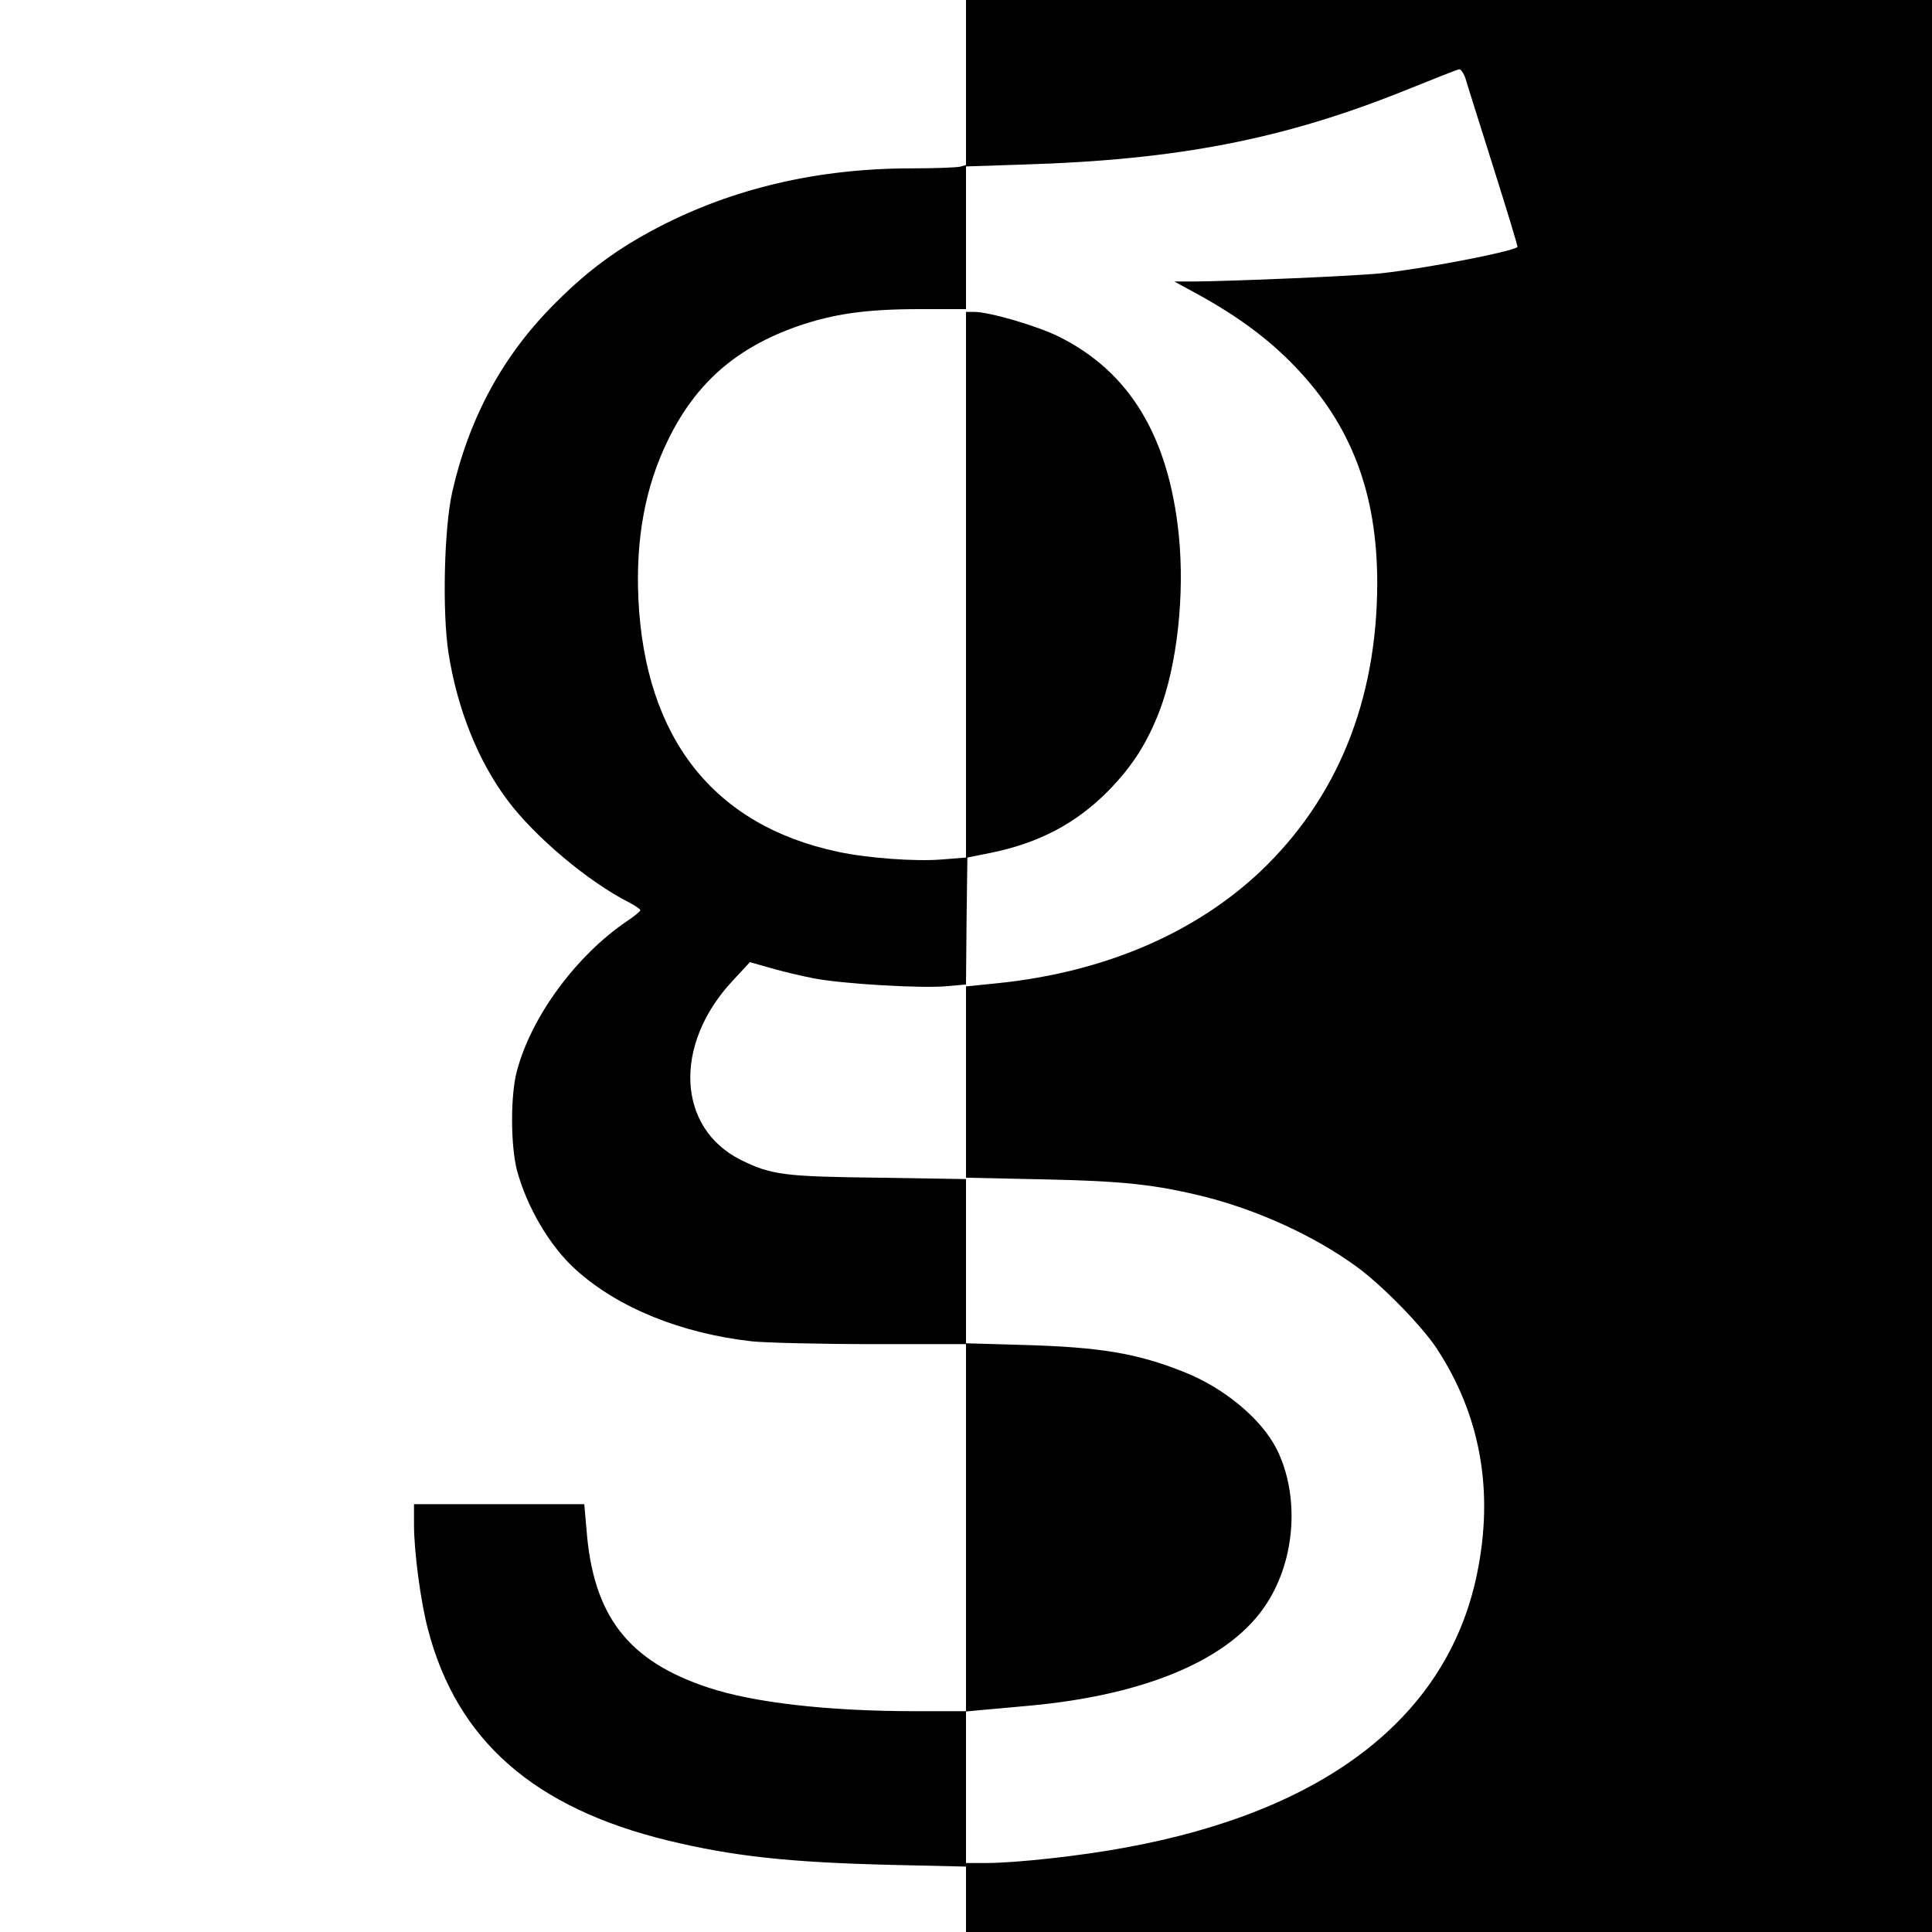
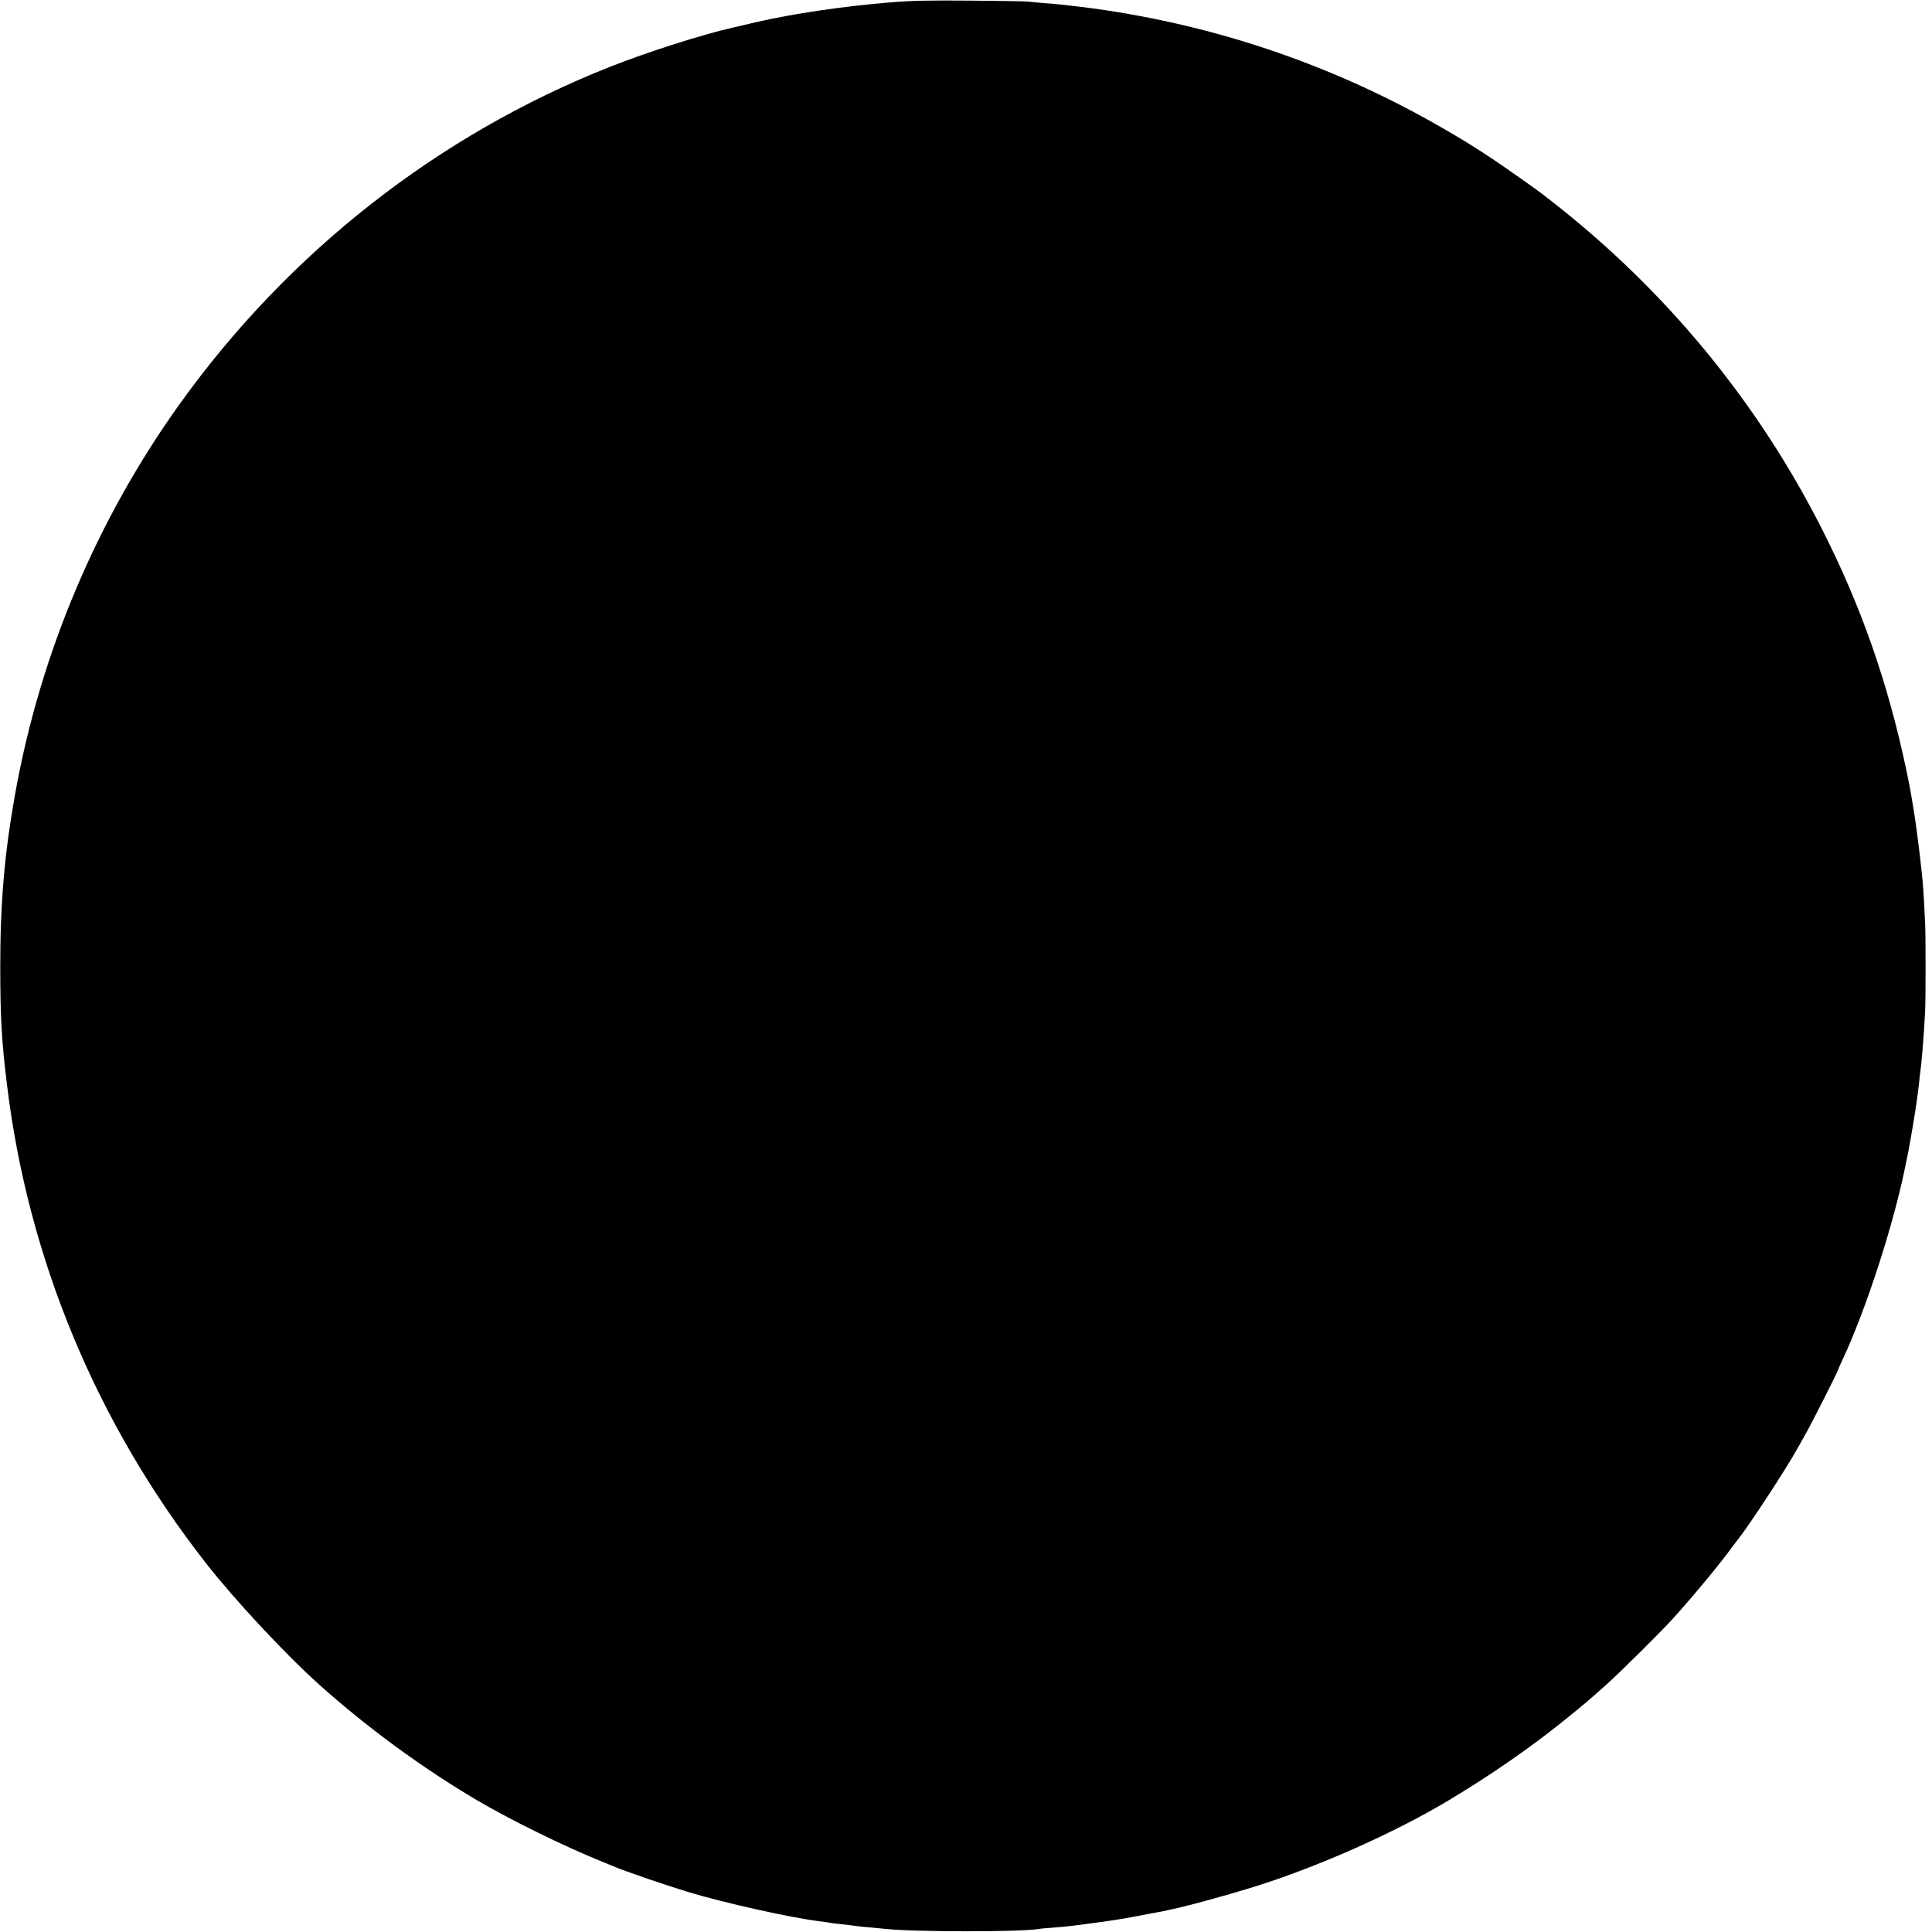
- <svg xmlns="http://www.w3.org/2000/svg" version="1.0" width="700pt" height="700pt" viewBox="0 0 700 700" preserveAspectRatio="xMidYMid meet">
-   <g transform="translate(0,700) scale(0.1,-0.1)" fill="#000000" stroke="none">
-     <path d="M3500 6701 l0 -299 -22 -6 c-13 -3 -91 -6 -175 -6 -339 0 -647 -72 -921 -215 -143 -75 -250 -153 -367 -270 -192 -190 -315 -417 -377 -690 -29 -132 -36 -432 -13 -581 32 -204 108 -393 215 -535 98 -131 292 -294 438 -368 23 -12 42 -25 42 -29 0 -4 -22 -22 -49 -40 -183 -124 -346 -345 -398 -542 -24 -87 -23 -271 0 -360 36 -134 120 -277 214 -361 152 -137 380 -230 638 -259 50 -5 244 -10 433 -10 l342 0 0 -665 0 -665 -183 0 c-317 0 -588 31 -752 86 -290 96 -416 260 -440 572 l-8 92 -308 0 -309 0 0 -74 c0 -98 24 -280 51 -381 105 -401 384 -646 871 -764 237 -57 436 -79 816 -88 l262 -6 0 -119 0 -118 1750 0 1750 0 0 3500 0 3500 -1750 0 -1750 0 0 -299z m1809 17 c5 -18 51 -163 101 -322 50 -158 90 -289 88 -291 -23 -18 -330 -77 -492 -95 -93 -10 -540 -29 -686 -30 l-65 0 97 -53 c138 -77 247 -158 339 -254 206 -214 299 -461 299 -787 -1 -425 -145 -779 -424 -1044 -238 -224 -565 -364 -948 -404 l-118 -12 0 -346 0 -347 278 -6 c293 -6 409 -19 587 -63 193 -49 395 -141 547 -251 93 -67 237 -214 293 -298 159 -242 209 -518 146 -820 -107 -514 -546 -856 -1273 -989 -160 -30 -397 -56 -503 -56 l-75 0 0 274 0 275 53 5 c28 2 108 10 177 16 426 39 732 170 860 371 105 162 119 393 35 560 -56 109 -189 220 -335 278 -171 68 -302 90 -582 98 l-208 6 0 298 0 297 -317 5 c-343 4 -388 10 -498 64 -232 115 -247 417 -31 649 l63 68 74 -21 c41 -12 112 -29 159 -38 105 -20 391 -37 482 -28 l68 6 2 230 3 230 85 17 c175 36 308 106 425 224 87 89 139 170 185 287 65 169 93 423 71 641 -37 358 -179 592 -436 719 -79 39 -251 89 -306 89 l-29 0 0 -989 0 -988 -87 -7 c-98 -8 -272 5 -378 28 -450 96 -698 412 -722 916 -10 220 25 407 107 575 100 206 247 335 470 413 130 45 249 62 442 62 l168 0 0 258 0 259 213 7 c558 17 943 93 1382 270 99 40 185 74 192 75 6 0 16 -14 22 -31z" />
+ <svg xmlns="http://www.w3.org/2000/svg" version="1.0" width="1544pt" height="1544pt" viewBox="0 0 1544 1544" preserveAspectRatio="xMidYMid meet">
+   <g transform="translate(0,1544) scale(0.1,-0.1)" fill="#000000" stroke="none">
+     <path d="M7105 15420 c-367 -30 -764 -89 -1053 -155 -59 -14 -147 -34 -197 -46 -246 -56 -679 -194 -980 -313 -1371 -542 -2568 -1480 -3437 -2692 -664 -926 -1117 -1998 -1318 -3124 -85 -477 -118 -864 -118 -1375 1 -417 10 -585 54 -945 169 -1390 714 -2701 1588 -3820 229 -293 634 -728 906 -972 385 -345 824 -666 1260 -924 271 -159 689 -365 995 -489 50 -20 99 -40 110 -45 71 -31 409 -147 580 -199 290 -88 828 -208 1060 -236 27 -3 58 -7 69 -10 20 -4 44 -7 164 -20 26 -3 61 -8 77 -10 17 -2 64 -7 105 -10 41 -4 89 -8 105 -10 221 -25 1075 -26 1225 -1 14 3 61 7 105 10 122 9 178 16 430 51 96 13 213 33 345 60 14 2 39 7 55 10 17 3 41 7 55 10 14 3 36 8 50 11 143 29 446 112 685 186 506 158 1116 429 1547 687 348 208 676 436 963 670 141 115 149 121 305 260 109 98 434 420 530 526 151 166 387 451 465 561 11 15 36 48 56 73 98 126 386 566 476 729 14 26 46 83 71 127 45 79 252 489 252 499 0 3 17 42 39 88 187 402 407 1082 500 1548 12 58 24 116 26 130 12 59 54 310 60 359 4 30 8 61 10 70 1 9 6 45 10 81 3 36 8 76 10 90 4 24 13 112 20 195 5 53 16 224 20 300 5 79 5 635 0 705 -1 30 -6 111 -9 180 -4 69 -9 141 -11 160 -2 19 -6 62 -10 95 -13 128 -46 384 -61 470 -9 50 -18 106 -21 125 -2 19 -20 109 -39 200 -148 700 -363 1313 -680 1935 -517 1016 -1249 1902 -2158 2610 -50 39 -109 84 -132 100 -342 244 -490 341 -759 495 -882 506 -1851 829 -2865 955 -113 14 -216 25 -295 30 -49 4 -106 9 -125 12 -19 3 -228 6 -465 8 -349 3 -472 0 -650 -15z" />
  </g>
</svg>
